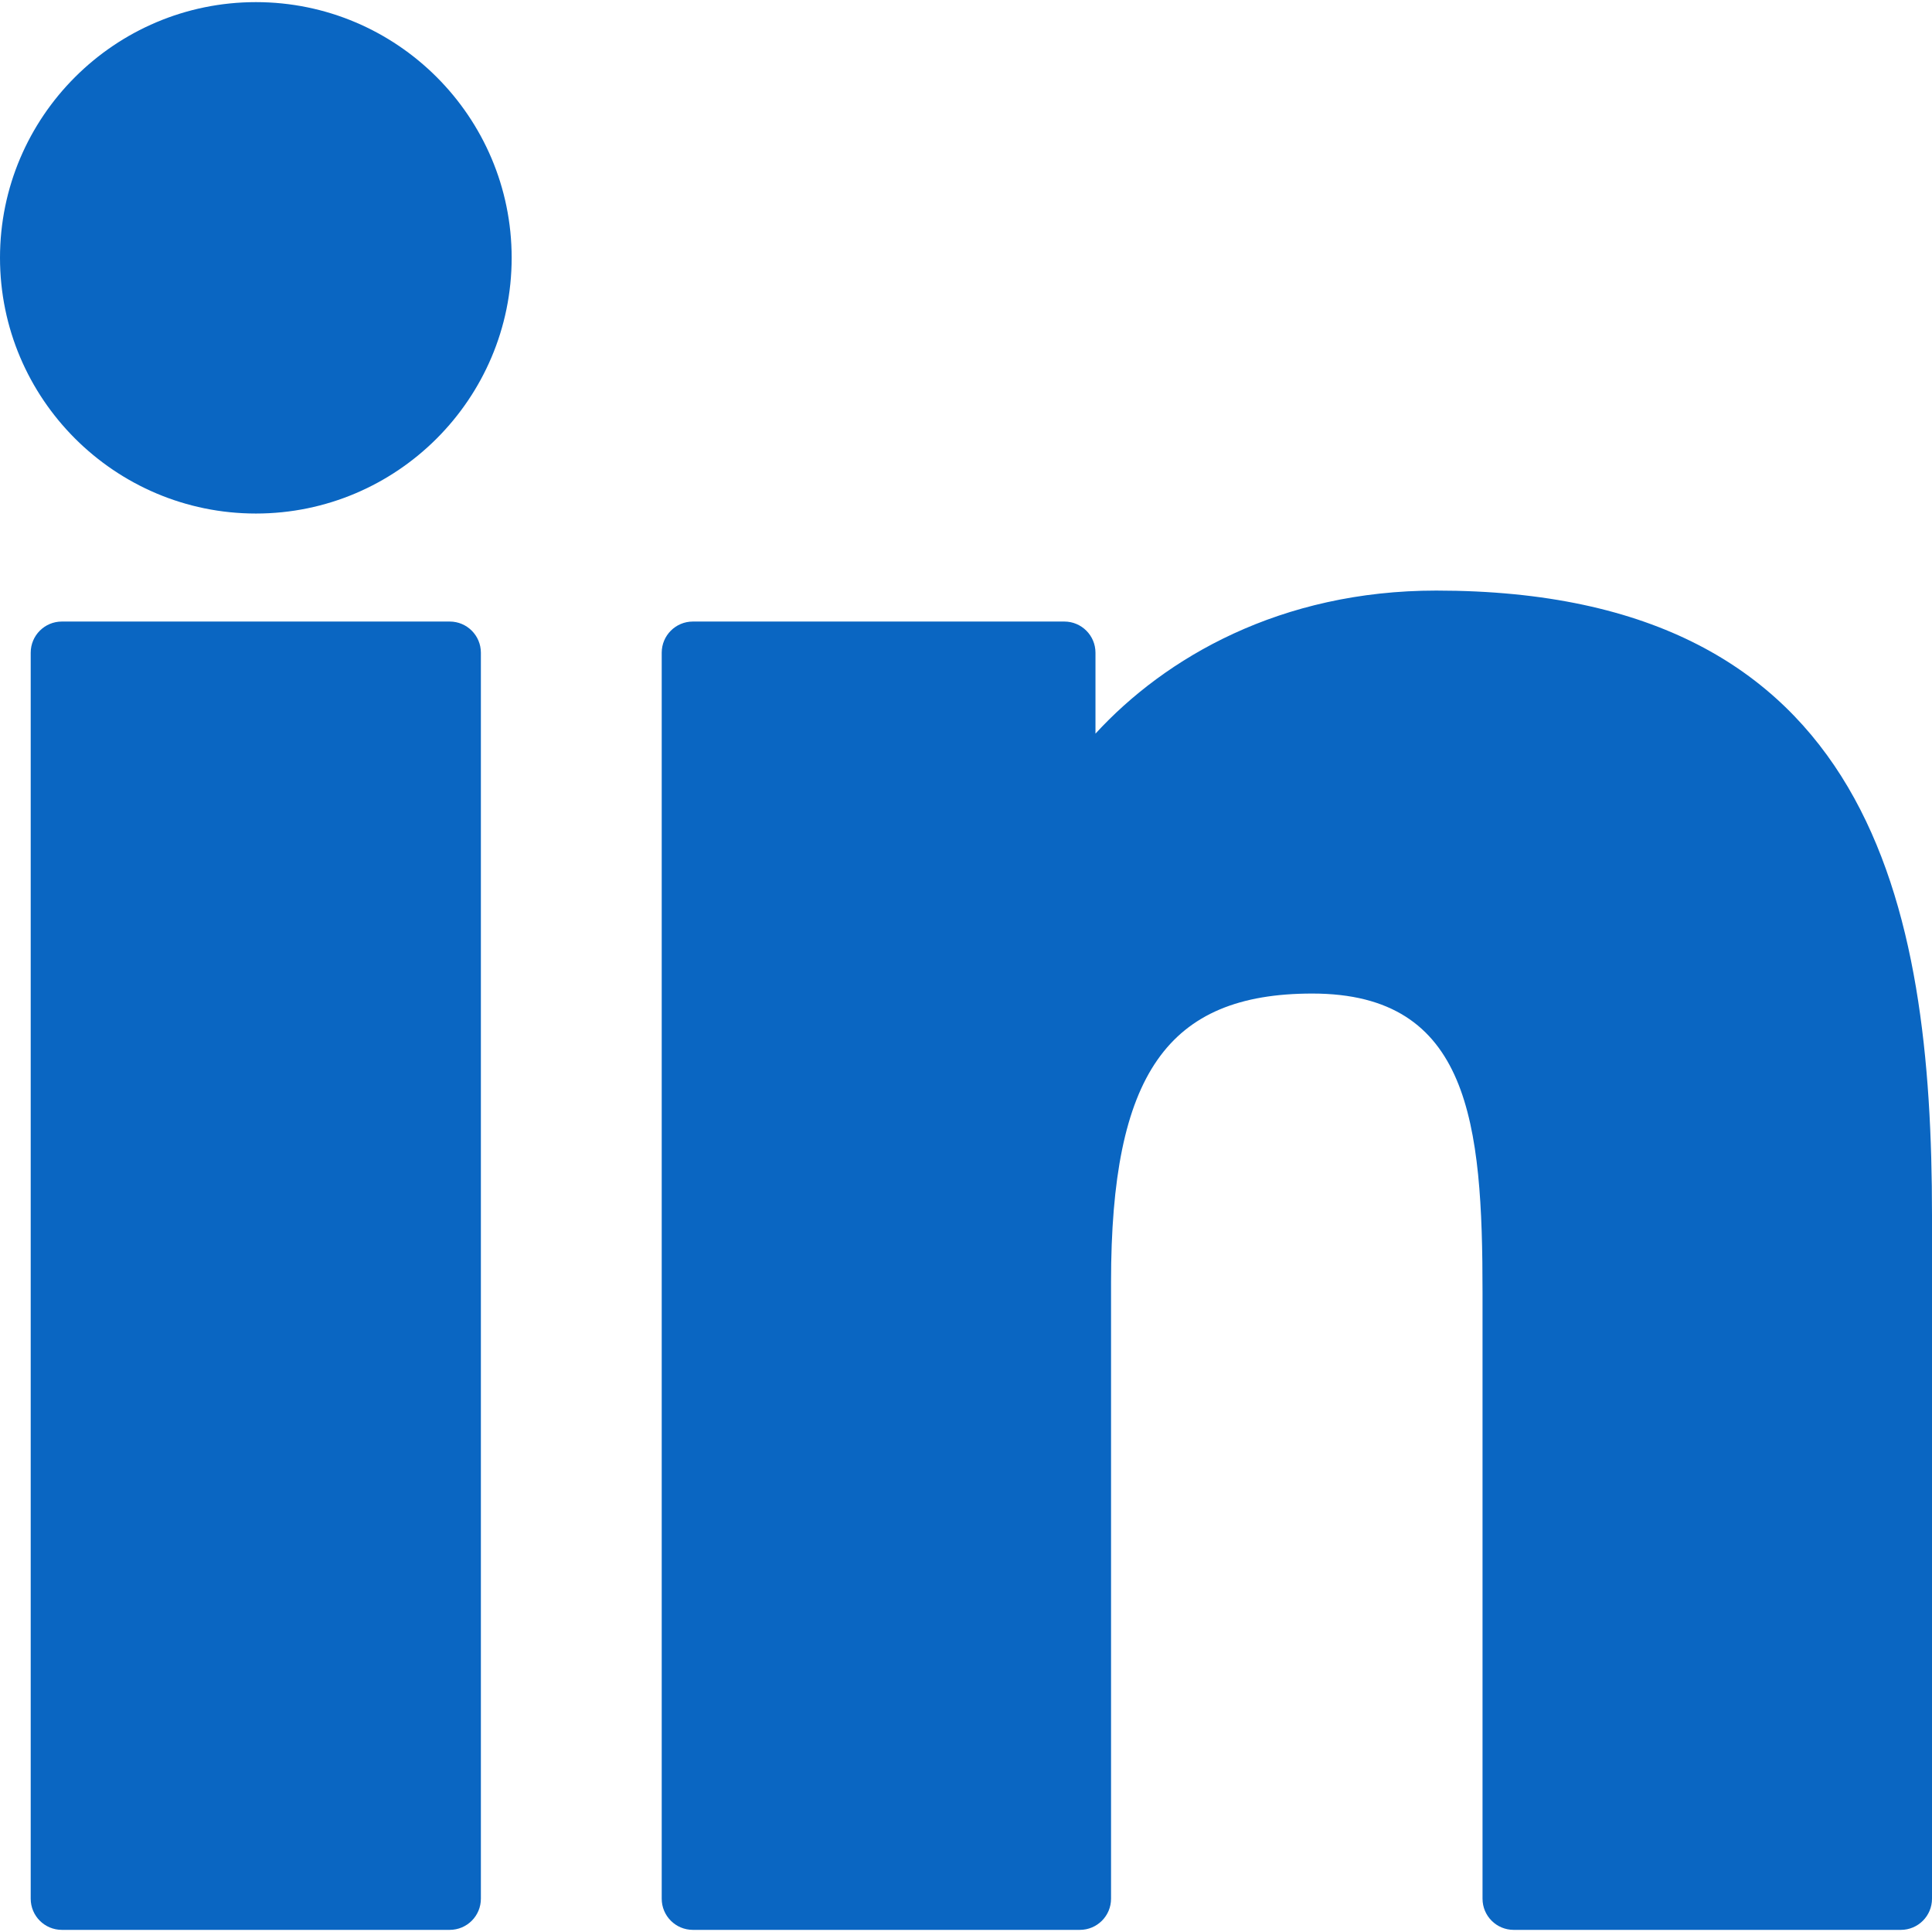
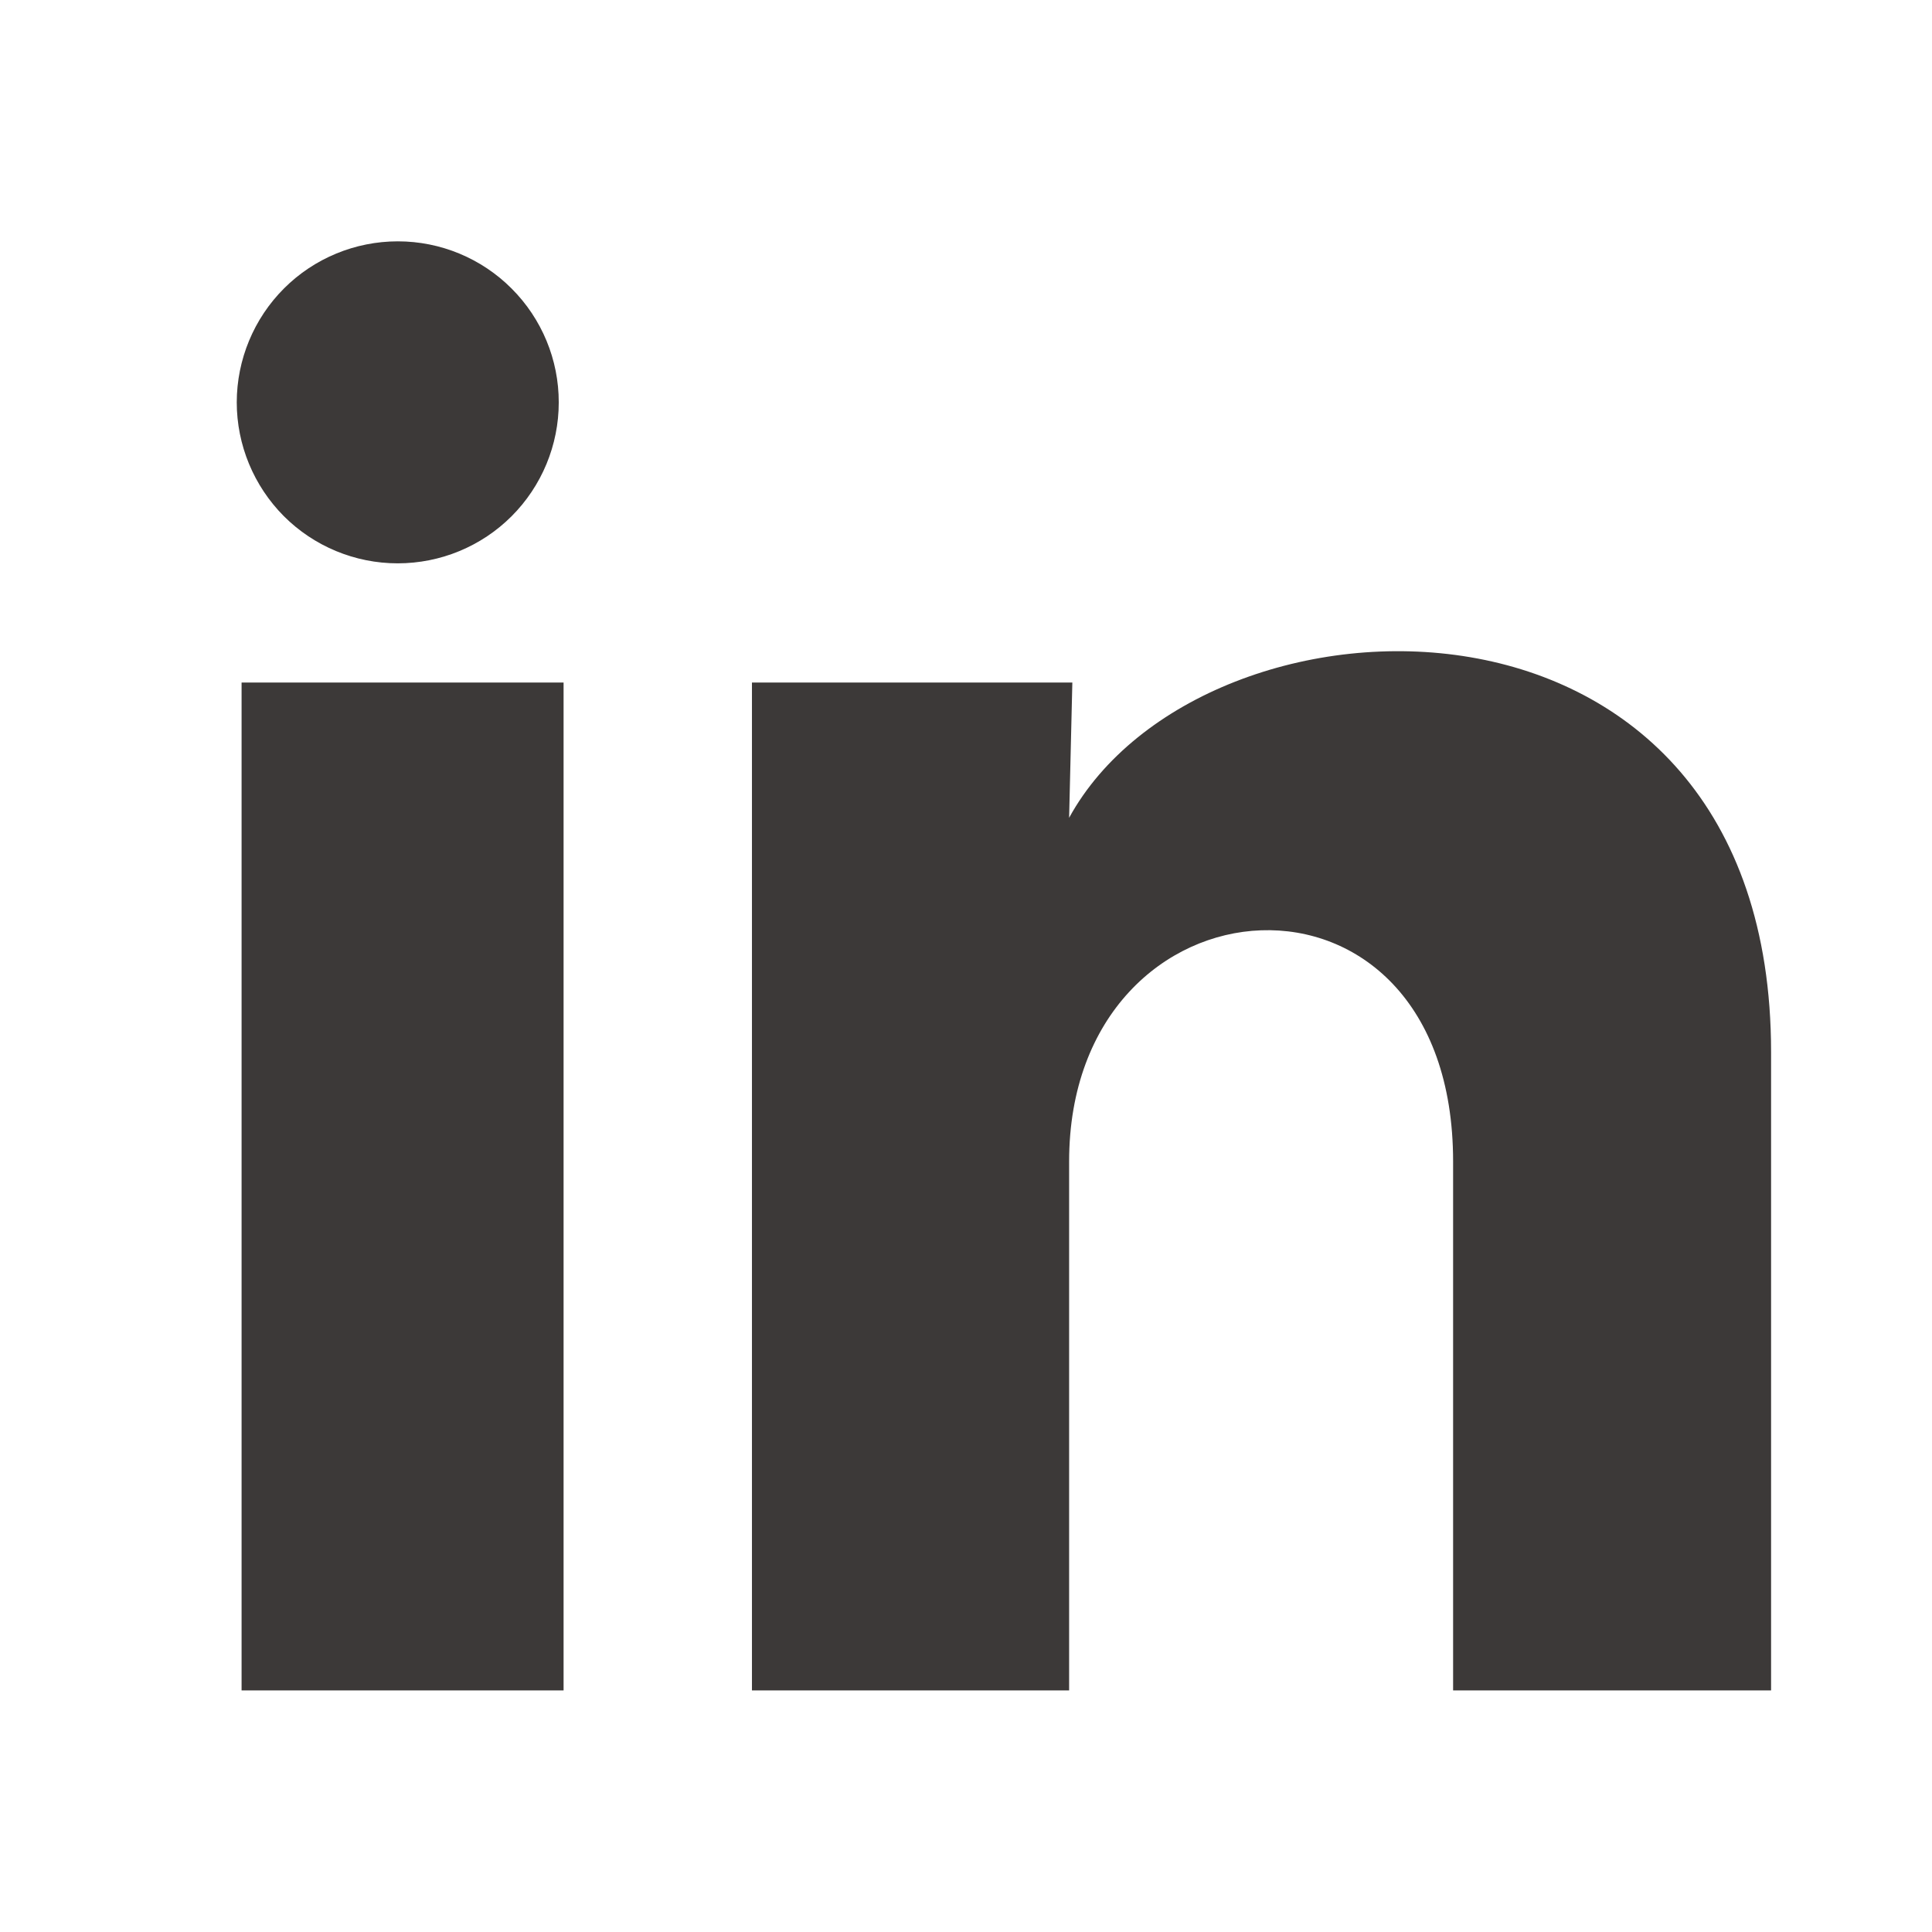
- <svg xmlns="http://www.w3.org/2000/svg" fill="#0a66c2" height="800px" width="800px" version="1.1" id="Layer_1" viewBox="0 0 310 310" xml:space="preserve">
-   <g id="XMLID_801_">
-     <path id="XMLID_802_" d="M72.16,99.73H9.927c-2.762,0-5,2.239-5,5v199.928c0,2.762,2.238,5,5,5H72.16c2.762,0,5-2.238,5-5V104.73   C77.16,101.969,74.922,99.73,72.16,99.73z" />
-     <path id="XMLID_803_" d="M41.066,0.341C18.422,0.341,0,18.743,0,41.362C0,63.991,18.422,82.4,41.066,82.4   c22.626,0,41.033-18.41,41.033-41.038C82.1,18.743,63.692,0.341,41.066,0.341z" />
-     <path id="XMLID_804_" d="M230.454,94.761c-24.995,0-43.472,10.745-54.679,22.954V104.73c0-2.761-2.238-5-5-5h-59.599   c-2.762,0-5,2.239-5,5v199.928c0,2.762,2.238,5,5,5h62.097c2.762,0,5-2.238,5-5v-98.918c0-33.333,9.054-46.319,32.29-46.319   c25.306,0,27.317,20.818,27.317,48.034v97.204c0,2.762,2.238,5,5,5H305c2.762,0,5-2.238,5-5V194.995   C310,145.43,300.549,94.761,230.454,94.761z" />
-   </g>
+ <svg xmlns="http://www.w3.org/2000/svg" width="24" height="24" viewBox="0 0 24 24" fill="none">
+   <path d="M6.941 4.999C6.941 5.529 6.73 6.038 6.355 6.413C5.98 6.788 5.471 6.998 4.94 6.998C4.41 6.998 3.901 6.787 3.526 6.412C3.152 6.036 2.941 5.527 2.941 4.997C2.942 4.467 3.153 3.958 3.528 3.583C3.903 3.208 4.412 2.998 4.942 2.998C5.473 2.998 5.981 3.209 6.356 3.585C6.731 3.96 6.942 4.469 6.941 4.999ZM7.001 8.479H3.001V20.999H7.001V8.479ZM13.321 8.479H9.341V20.999H13.281V14.429C13.281 10.769 18.051 10.429 18.051 14.429V20.999H22.001V13.069C22.001 6.899 14.941 7.129 13.281 10.159L13.321 8.479Z" fill="#3C3938" />
</svg>
